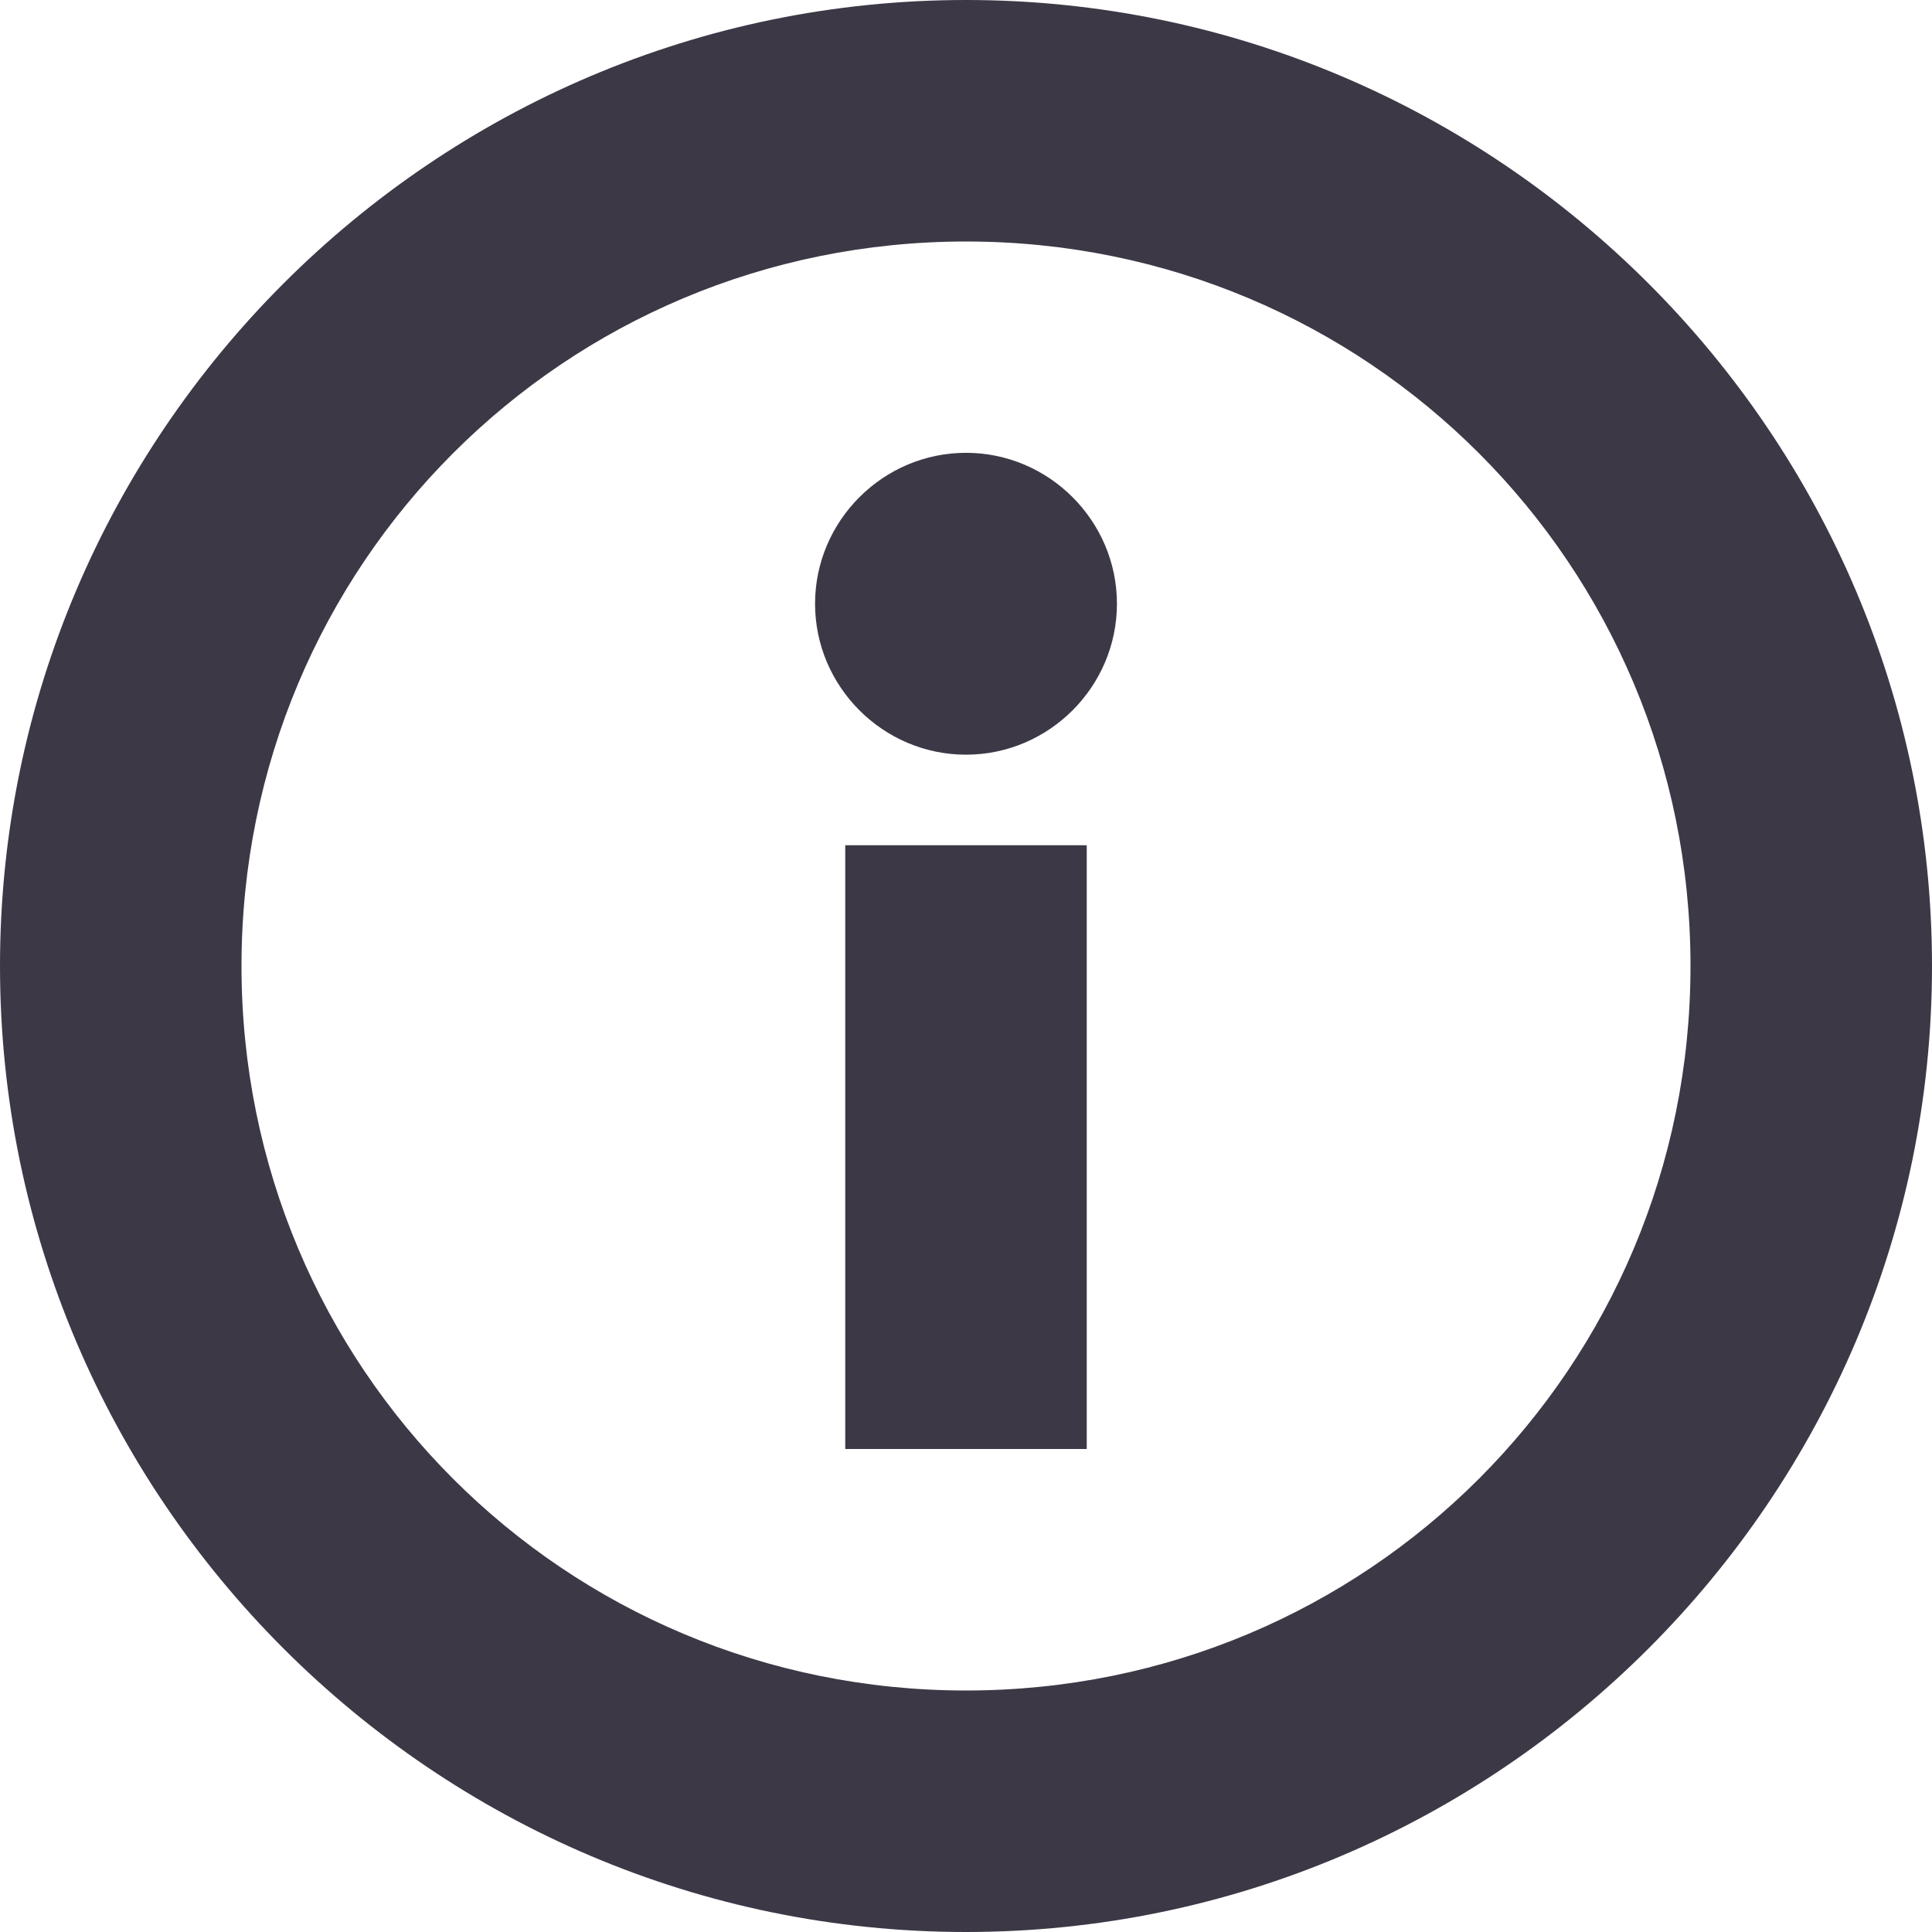
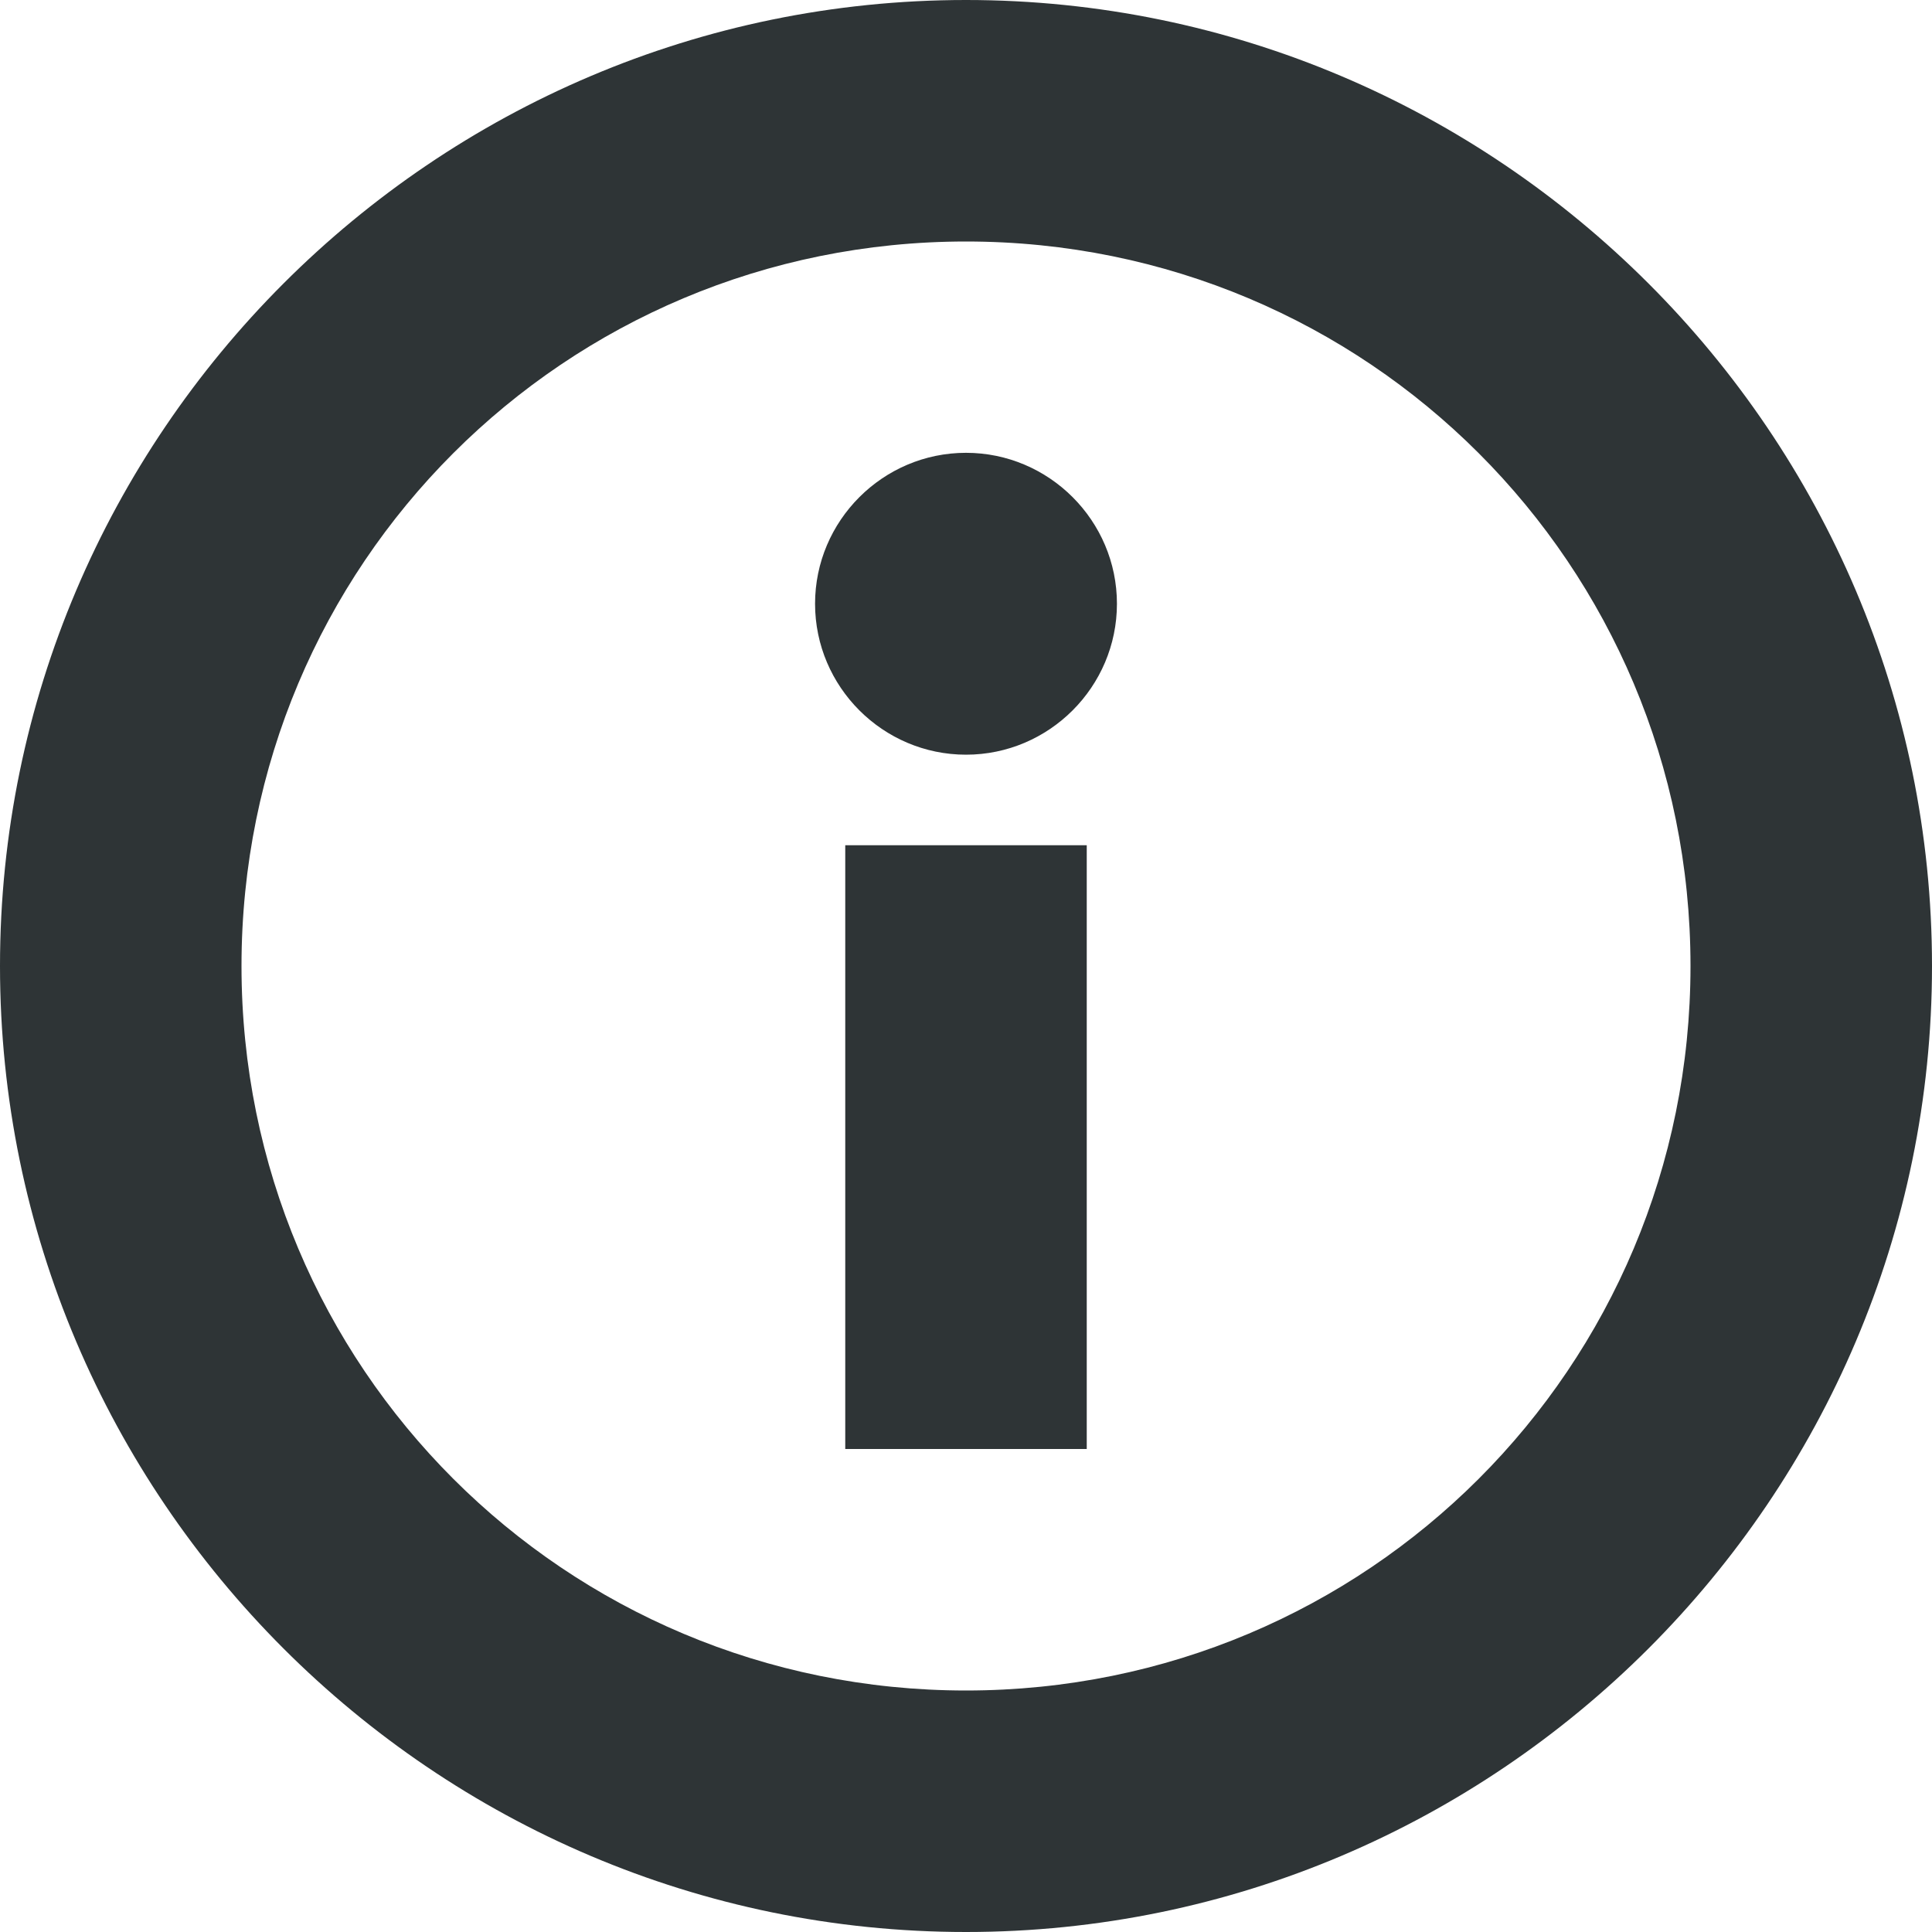
- <svg xmlns="http://www.w3.org/2000/svg" width="16" height="16">
-   <path style="color:#000;opacity:1;fill:#3d3846;-inkscape-stroke:none" d="M8 0C3.594 0 0 3.594 0 8c0 4.406 3.594 8 8 8 4.406 0 8-3.594 8-8 0-4.406-3.594-8-8-8zm0 2c3.326 0 6 2.674 6 6s-2.674 6-6 6-6-2.674-6-6 2.674-6 6-6zm0 1.75c-.687 0-1.25.563-1.25 1.25S7.313 6.25 8 6.25 9.25 5.687 9.25 5 8.687 3.75 8 3.75zM7 7v5h2V7H7z" />
+ <svg xmlns="http://www.w3.org/2000/svg" height="16px" viewBox="0 0 16 16" width="16px">
+   <filter id="a" height="100%" width="100%" x="0%" y="0%">
+     <feColorMatrix in="SourceGraphic" type="matrix" values="0 0 0 0 1 0 0 0 0 1 0 0 0 0 1 0 0 0 1 0" />
+   </filter>
+   <mask id="b">
+     <g filter="url(#a)">
+       <path d="m 0 0 h 16 v 16 h -16 z" fill-opacity="0.3" />
+     </g>
+   </mask>
+   <clipPath id="c">
+     <path d="m 0 0 h 800 v 800 h -800 z" />
+   </clipPath>
+   <mask id="d">
+     <g filter="url(#a)">
+       <path d="m 0 0 h 16 v 16 h -16 z" fill-opacity="0.35" />
+     </g>
+   </mask>
+   <clipPath id="e">
+     <path d="m 0 0 h 800 v 800 h -800 z" />
+   </clipPath>
+   <mask id="f">
+     <g filter="url(#a)">
+       <path d="m 0 0 h 16 v 16 h -16 z" fill-opacity="0.35" />
+     </g>
+   </mask>
+   <clipPath id="g">
+     <path d="m 0 0 h 800 v 800 h -800 z" />
+   </clipPath>
+   <mask id="h">
+     <g filter="url(#a)">
+       <path d="m 0 0 h 16 v 16 h -16 z" fill-opacity="0.35" />
+     </g>
+   </mask>
+   <clipPath id="i">
+     <path d="m 0 0 h 800 v 800 h -800 z" />
+   </clipPath>
+   <mask id="j">
+     <g filter="url(#a)">
+       <path d="m 0 0 h 16 v 16 h -16 z" fill-opacity="0.35" />
+     </g>
+   </mask>
+   <clipPath id="k">
+     <path d="m 0 0 h 800 v 800 h -800 z" />
+   </clipPath>
+   <g clip-path="url(#c)" mask="url(#b)" transform="matrix(1 0 0 1 -80 -320)">
+     <path d="m 142.5 351 h 10.449 c -1.184 0.492 -1.297 2.457 0 3 h -10.449 z m 0 0" fill="#2e3436" />
+   </g>
+   <g clip-path="url(#e)" mask="url(#d)" transform="matrix(1 0 0 1 -80 -320)">
+     <path d="m 104 502 c 0 0.551 -0.449 1 -1 1 s -1 -0.449 -1 -1 s 0.449 -1 1 -1 s 1 0.449 1 1 z m 0 0" fill="#2e3436" />
+   </g>
+   <g clip-path="url(#g)" mask="url(#f)" transform="matrix(1 0 0 1 -80 -320)">
+     <path d="m 106 501 v 2 h 8 v -2 z m 0 0" fill="#2e3436" fill-rule="evenodd" />
+   </g>
+   <g clip-path="url(#i)" mask="url(#h)" transform="matrix(1 0 0 1 -80 -320)">
+     <path d="m 104 514 c 0 0.551 -0.449 1 -1 1 s -1 -0.449 -1 -1 s 0.449 -1 1 -1 s 1 0.449 1 1 z m 0 0" fill="#2e3436" />
+   </g>
+   <g clip-path="url(#k)" mask="url(#j)" transform="matrix(1 0 0 1 -80 -320)">
+     <path d="m 106 513 v 2 h 8 v -2 z m 0 0" fill="#2e3436" fill-rule="evenodd" />
+   </g>
+   <path d="m 8 0 c -4.406 0 -8 3.594 -8 8 s 3.594 8 8 8 s 8 -3.594 8 -8 s -3.594 -8 -8 -8 z m 0 2 c 3.324 0 6 2.676 6 6 s -2.676 6 -6 6 s -6 -2.676 -6 -6 s 2.676 -6 6 -6 z m 0 1.75 c -0.688 0 -1.25 0.562 -1.25 1.25 s 0.562 1.25 1.25 1.25 s 1.25 -0.562 1.25 -1.25 s -0.562 -1.25 -1.25 -1.25 z m -1 3.25 v 5 h 2 v -5 z m 0 0" fill="#2e3436" />
</svg>
